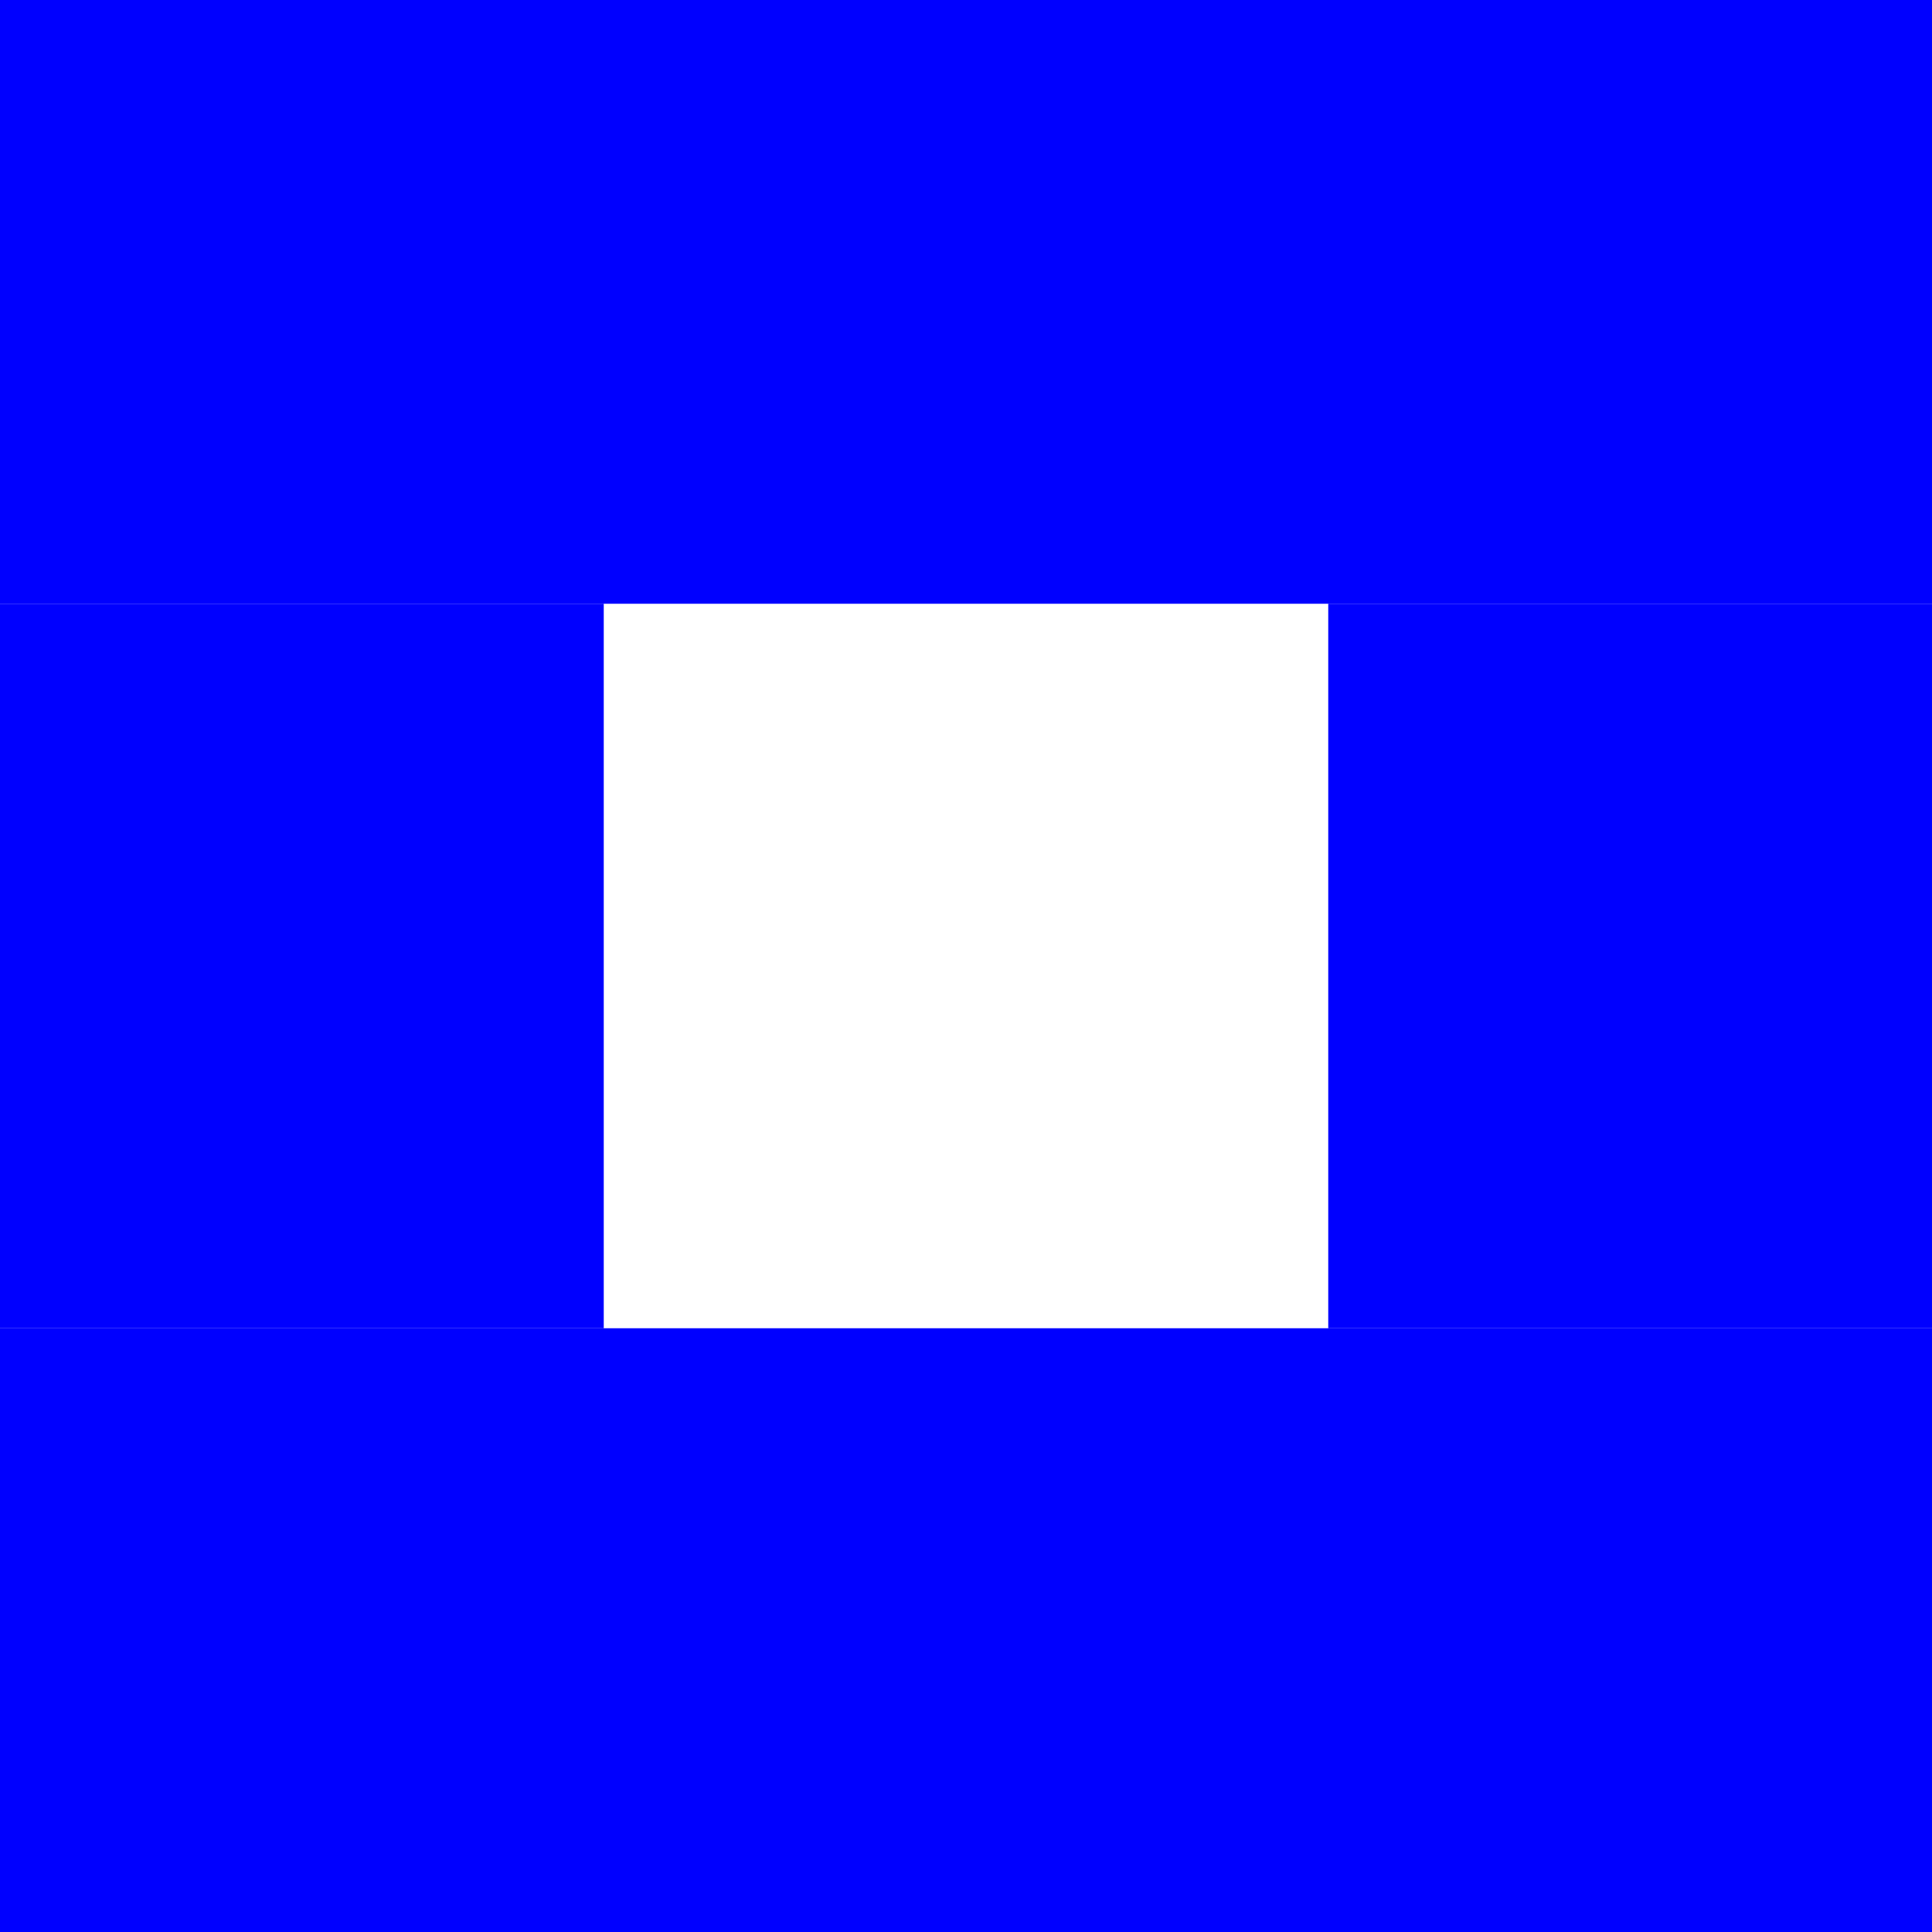
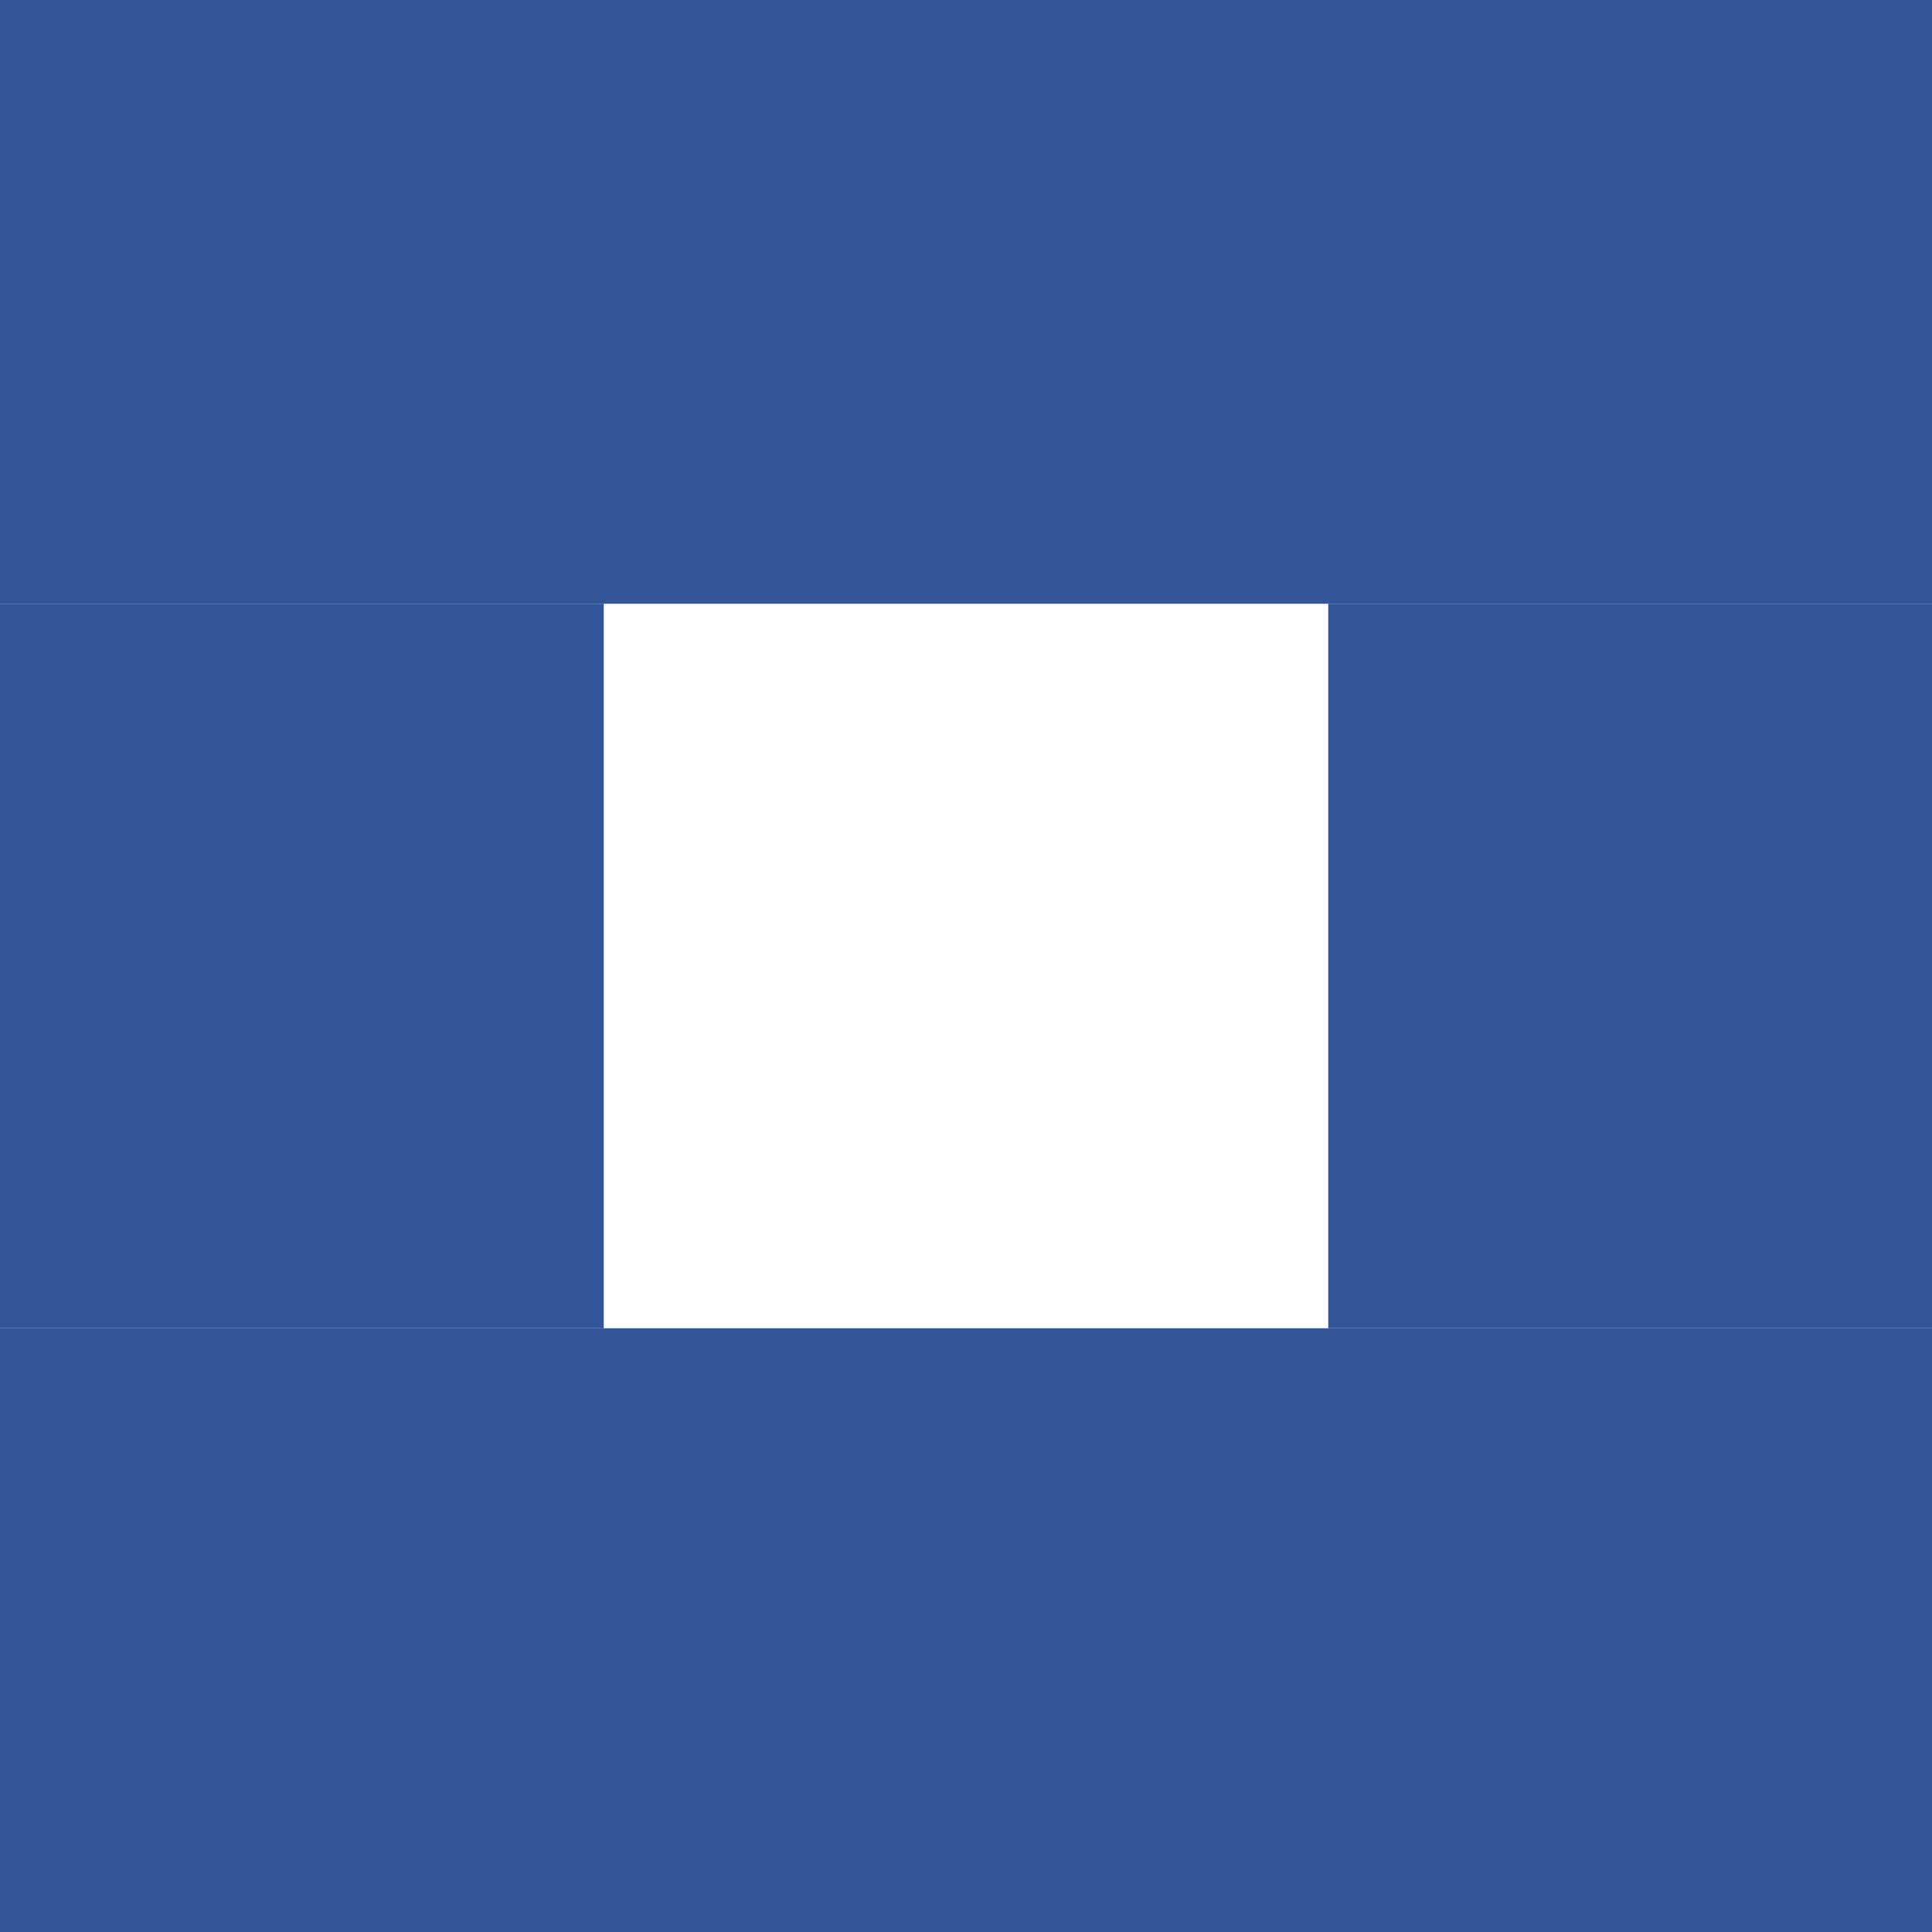
<svg xmlns="http://www.w3.org/2000/svg" version="1.1" width="32" height="32">
-   <rect x="0" y="0" width="32" height="10" fill="#00f" />
-   <rect x="0" y="22" width="32" height="10" fill="#00f" />
-   <rect x="0" y="10" width="10" height="12" fill="#00f" />
-   <rect x="22" y="10" width="10" height="12" fill="#00f" />
+   <rect x="0" y="0" width="32" height="10" fill="#335599" />
+   <rect x="0" y="22" width="32" height="10" fill="#335599" />
+   <rect x="0" y="10" width="10" height="12" fill="#335599" />
+   <rect x="22" y="10" width="10" height="12" fill="#335599" />
</svg>
